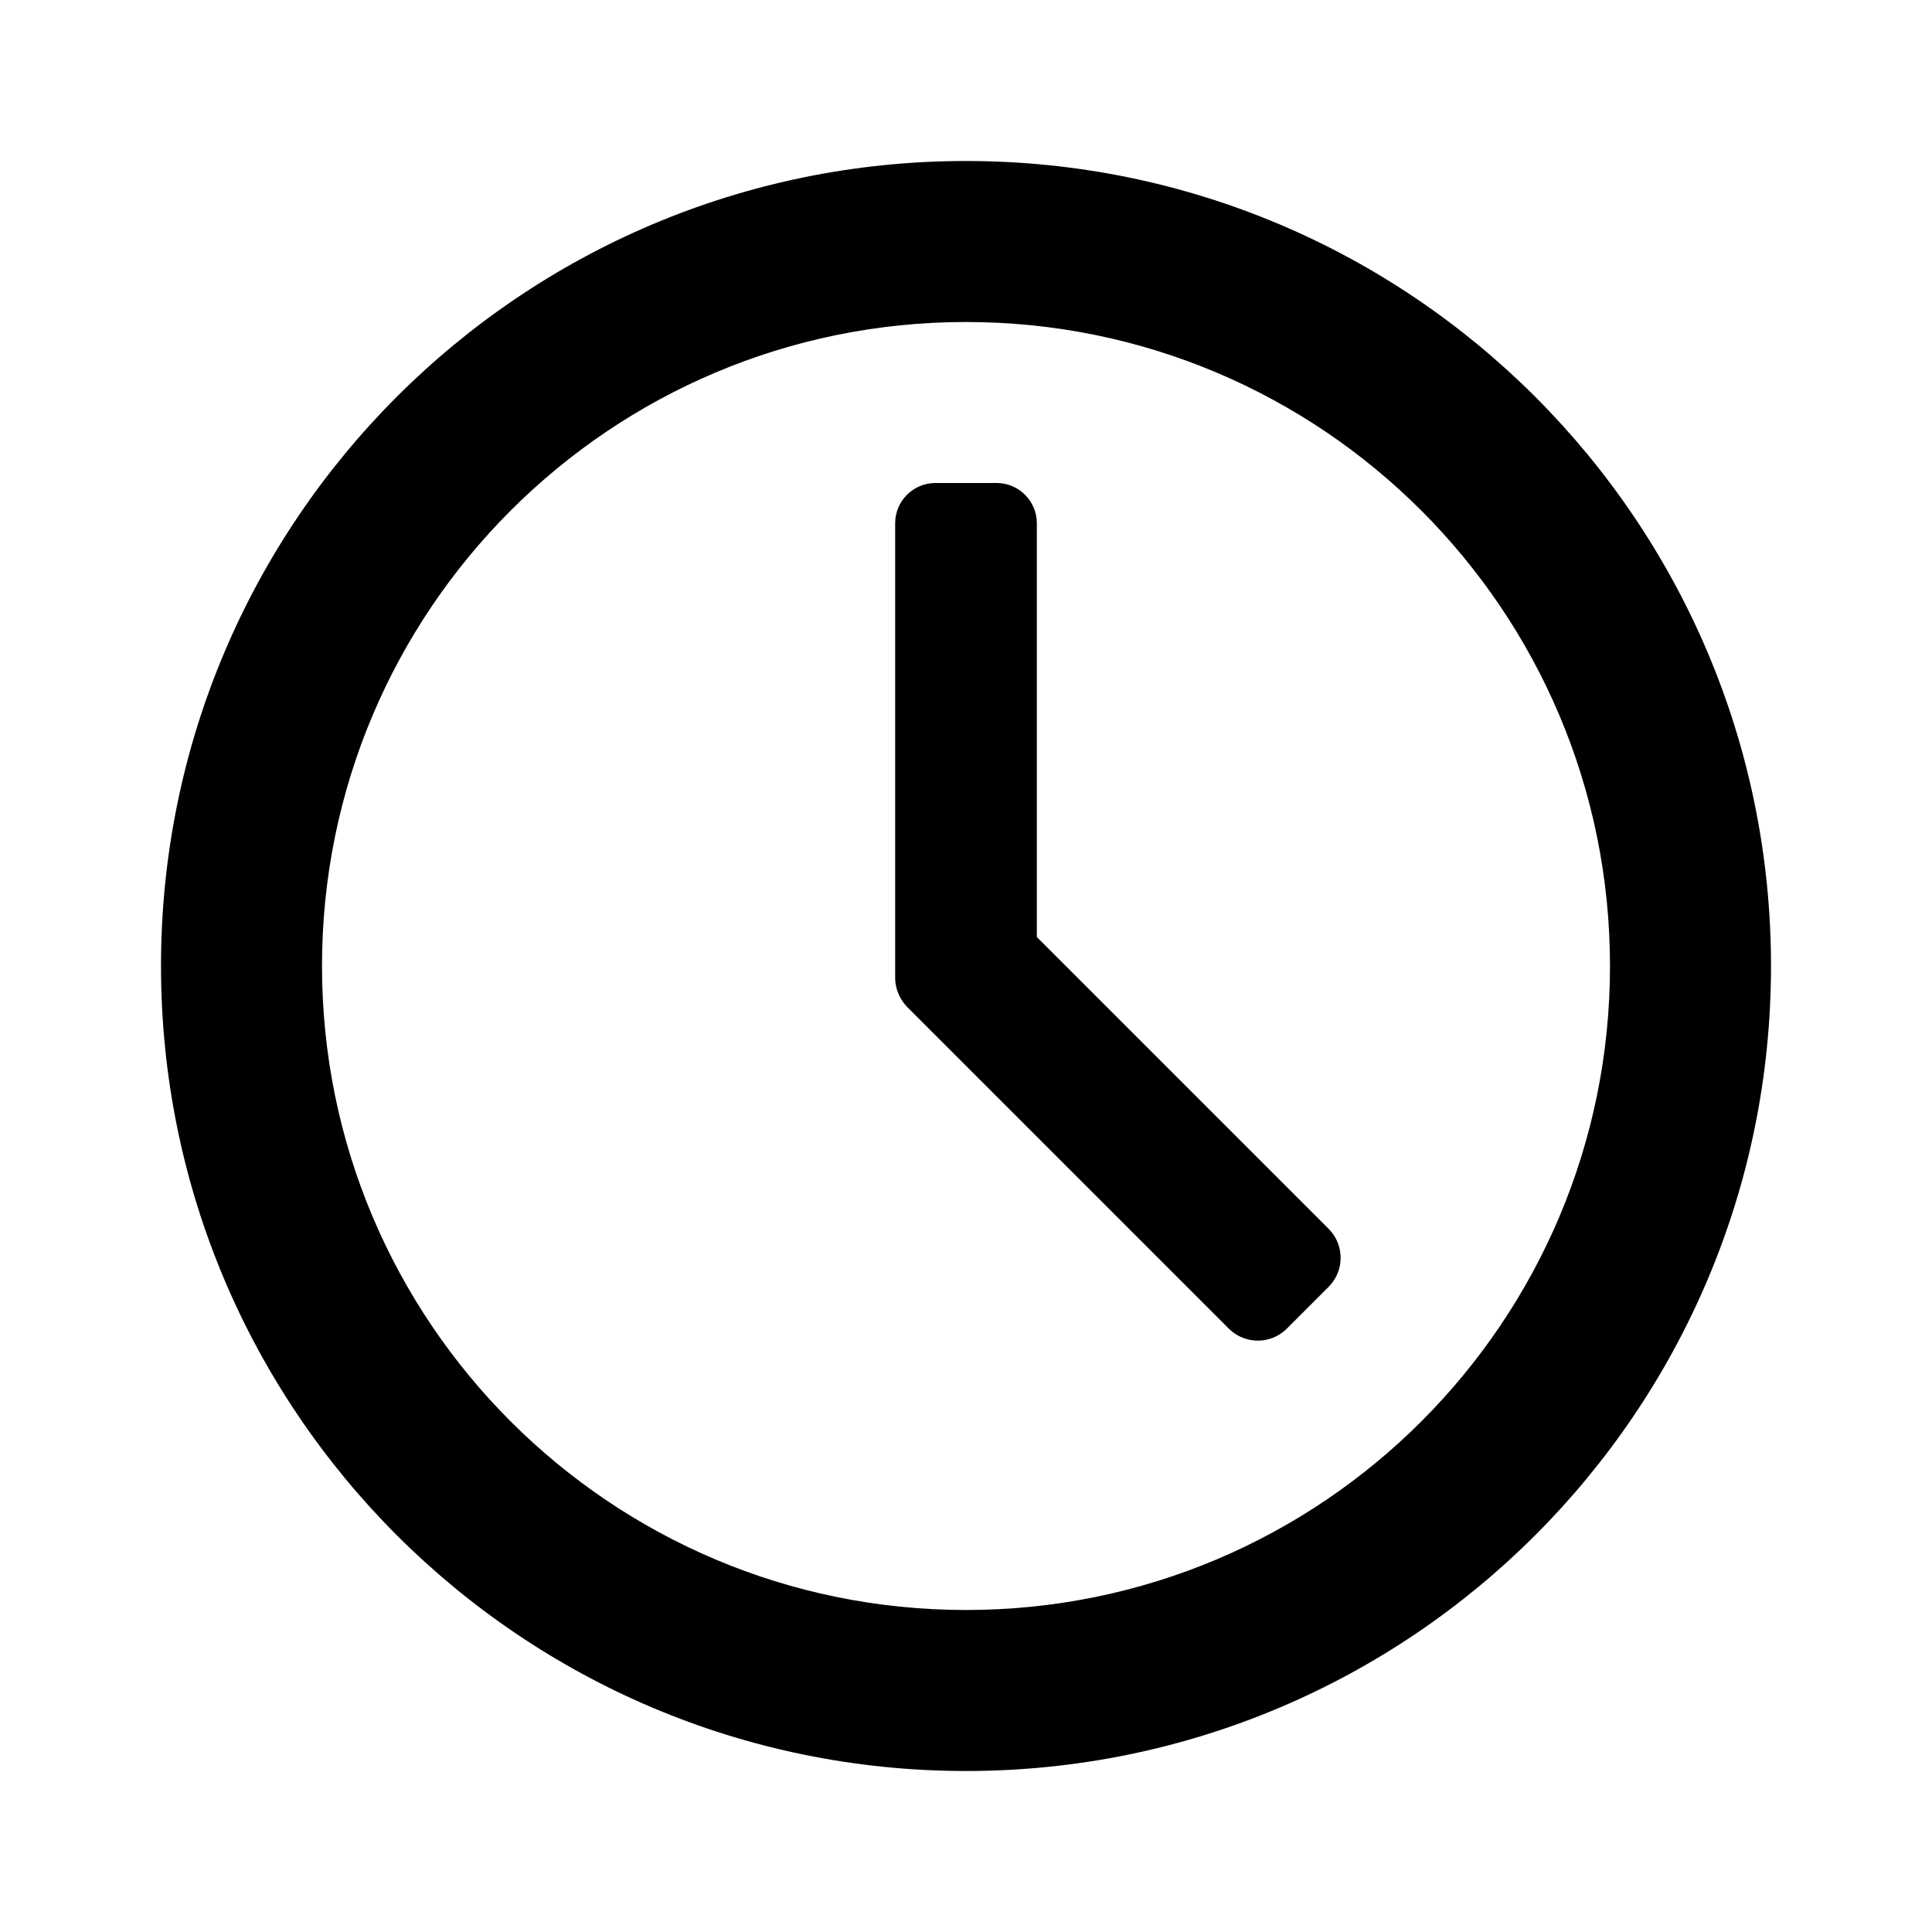
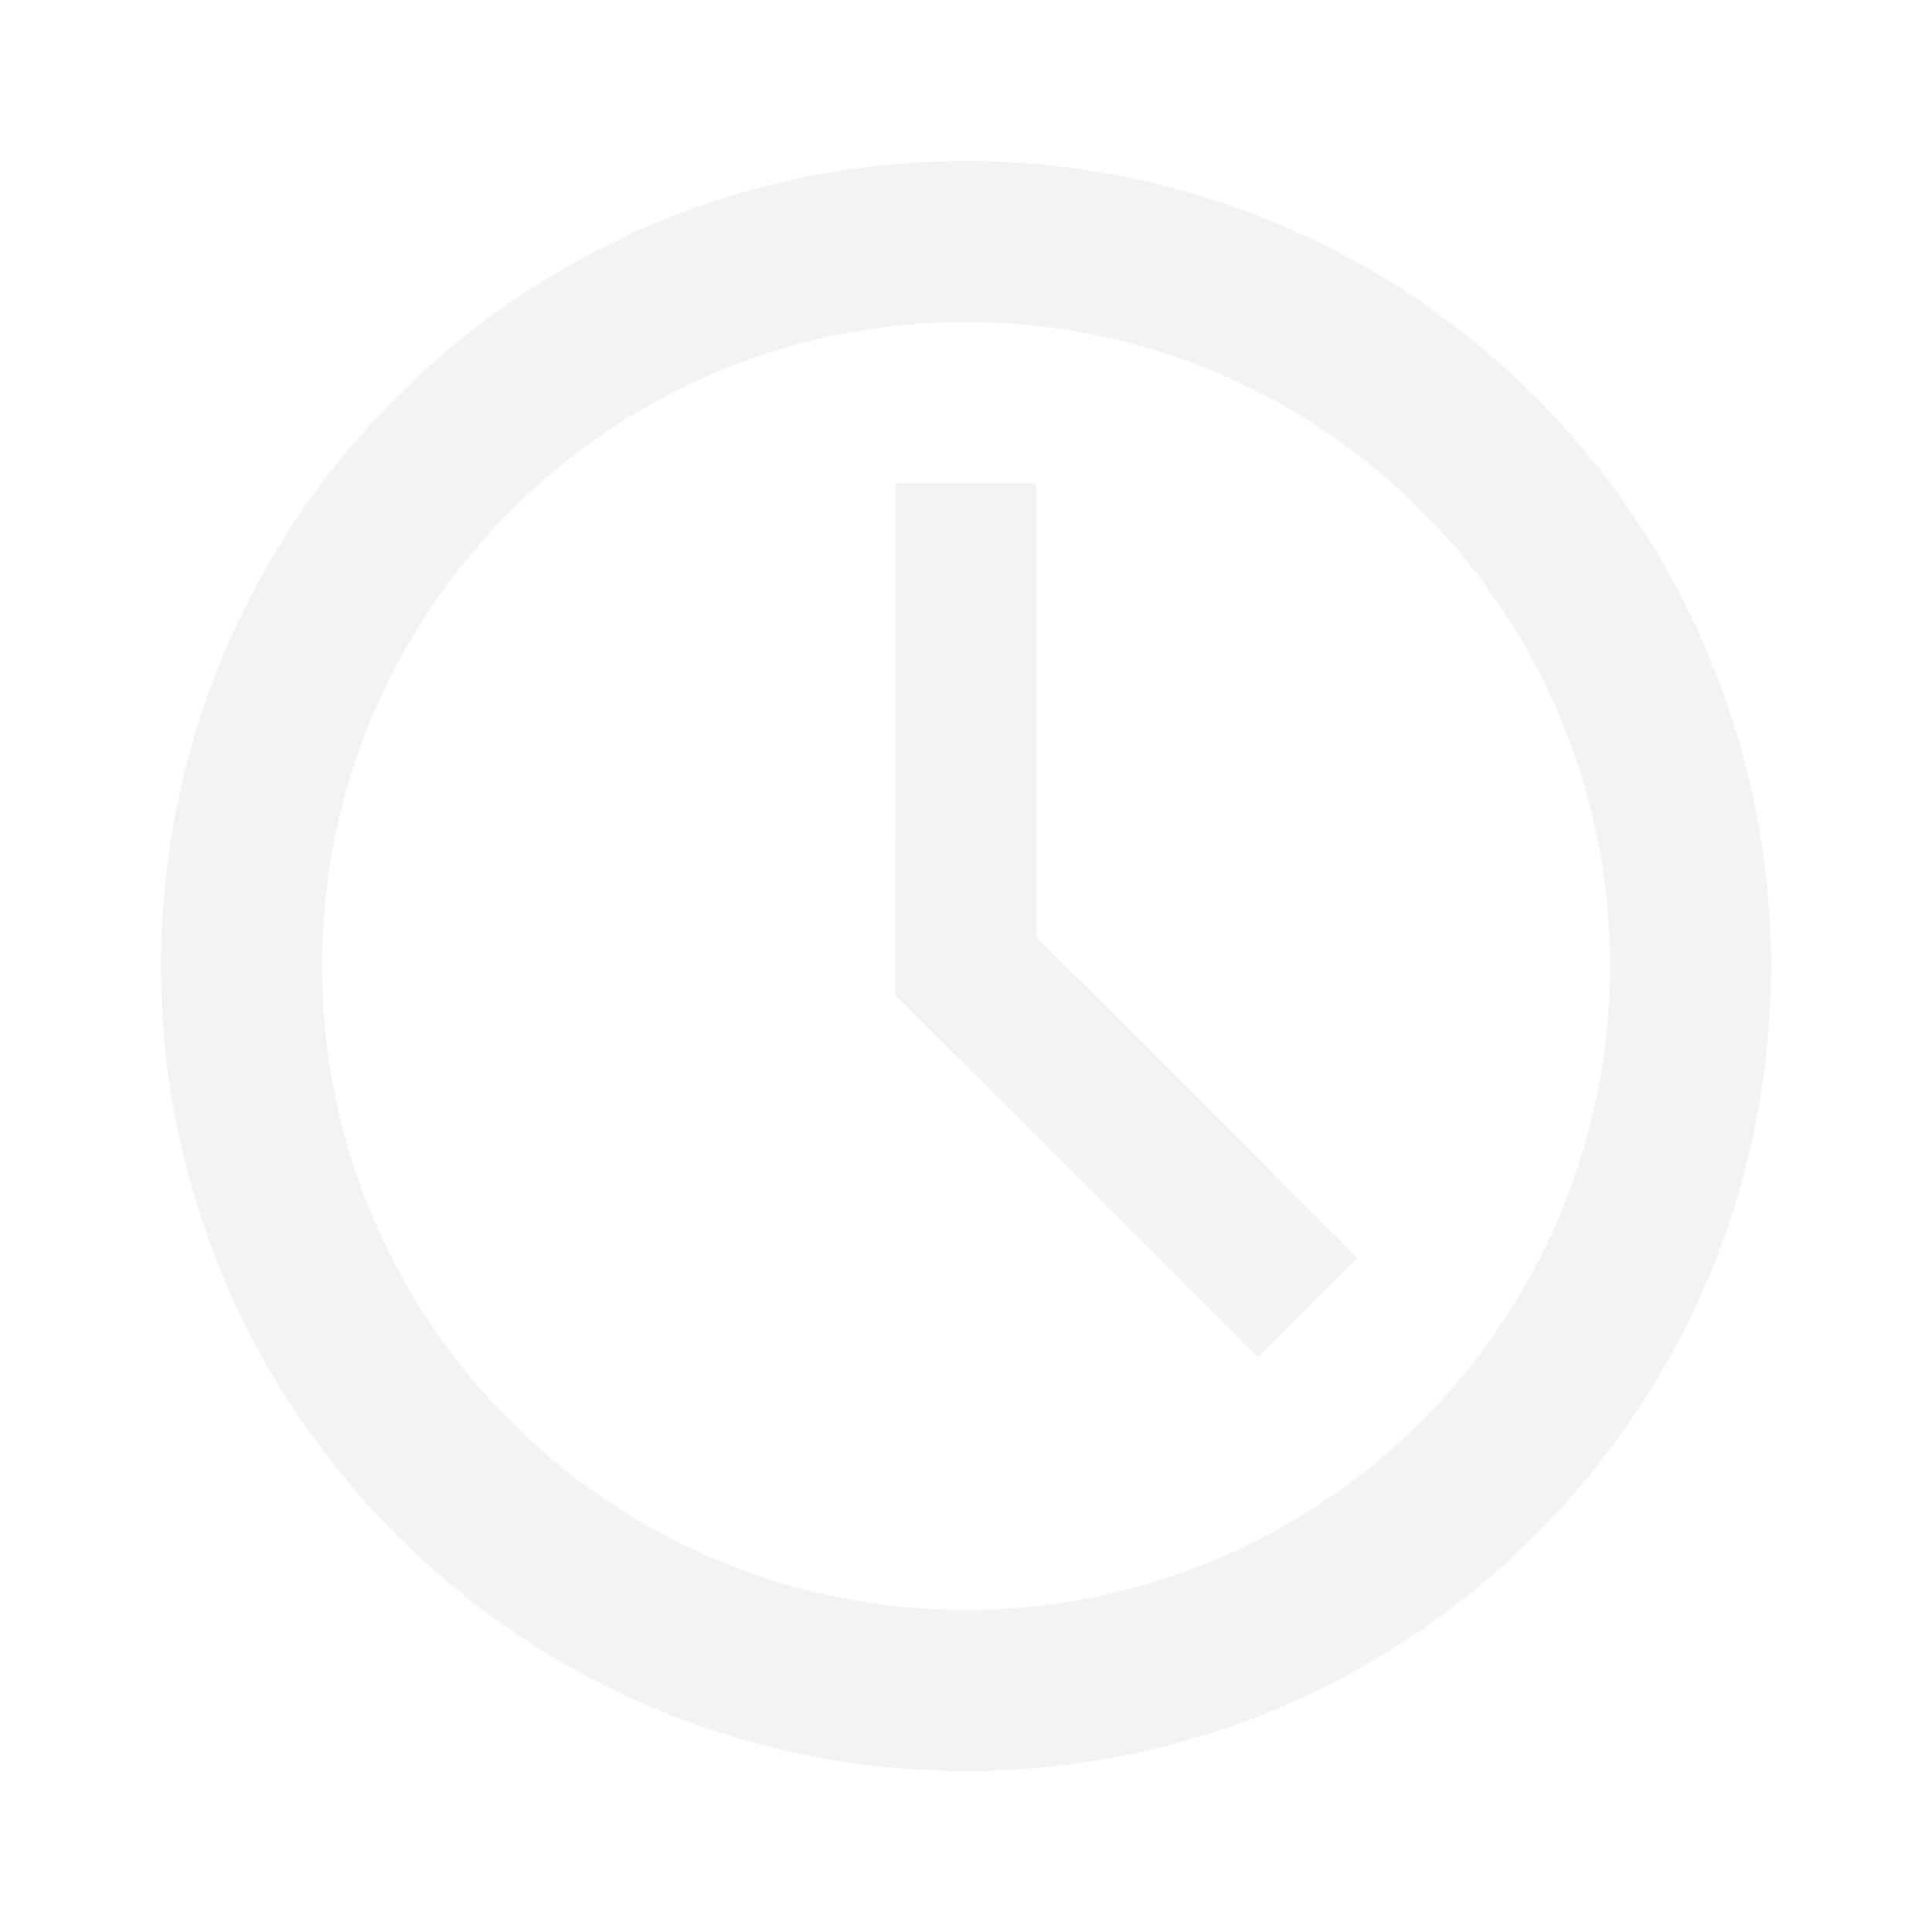
- <svg xmlns="http://www.w3.org/2000/svg" id="Layer_1" viewBox="0 0 24 24">
-   <path d="M12,2A10,10,0,1,0,22,12,10,10,0,0,0,12,2Zm0,18a8,8,0,1,1,8-8A8,8,0,0,1,12,20Zm.88-8.36V6.5a.5.5,0,0,0-.5-.5h-.76a.5.5,0,0,0-.5.5v5.66a.53.53,0,0,0,.15.35l4,4a.51.51,0,0,0,.71,0l.53-.53a.51.51,0,0,0,0-.71Z" />
+ <svg xmlns="http://www.w3.org/2000/svg" width="48" height="48" viewBox="0 0 48 48">
+   <path fill="#F2F3F4" fill-rule="evenodd" d="M24 4C12.954 4 4 12.954 4 24s8.954 20 20 20 20-8.954 20-20c0-5.304-2.107-10.391-5.858-14.142C34.392 6.108 29.304 4 24 4zm0 36c-8.837 0-16-7.163-16-16S15.163 8 24 8s16 7.163 16 16c0 4.243-1.686 8.313-4.686 11.314-3 3-7.07 4.686-11.314 4.686zm1.75-16.725V12h-3.5l-.004 12.722 9 9.002 2.476-2.478-7.972-7.97z" />
</svg>
